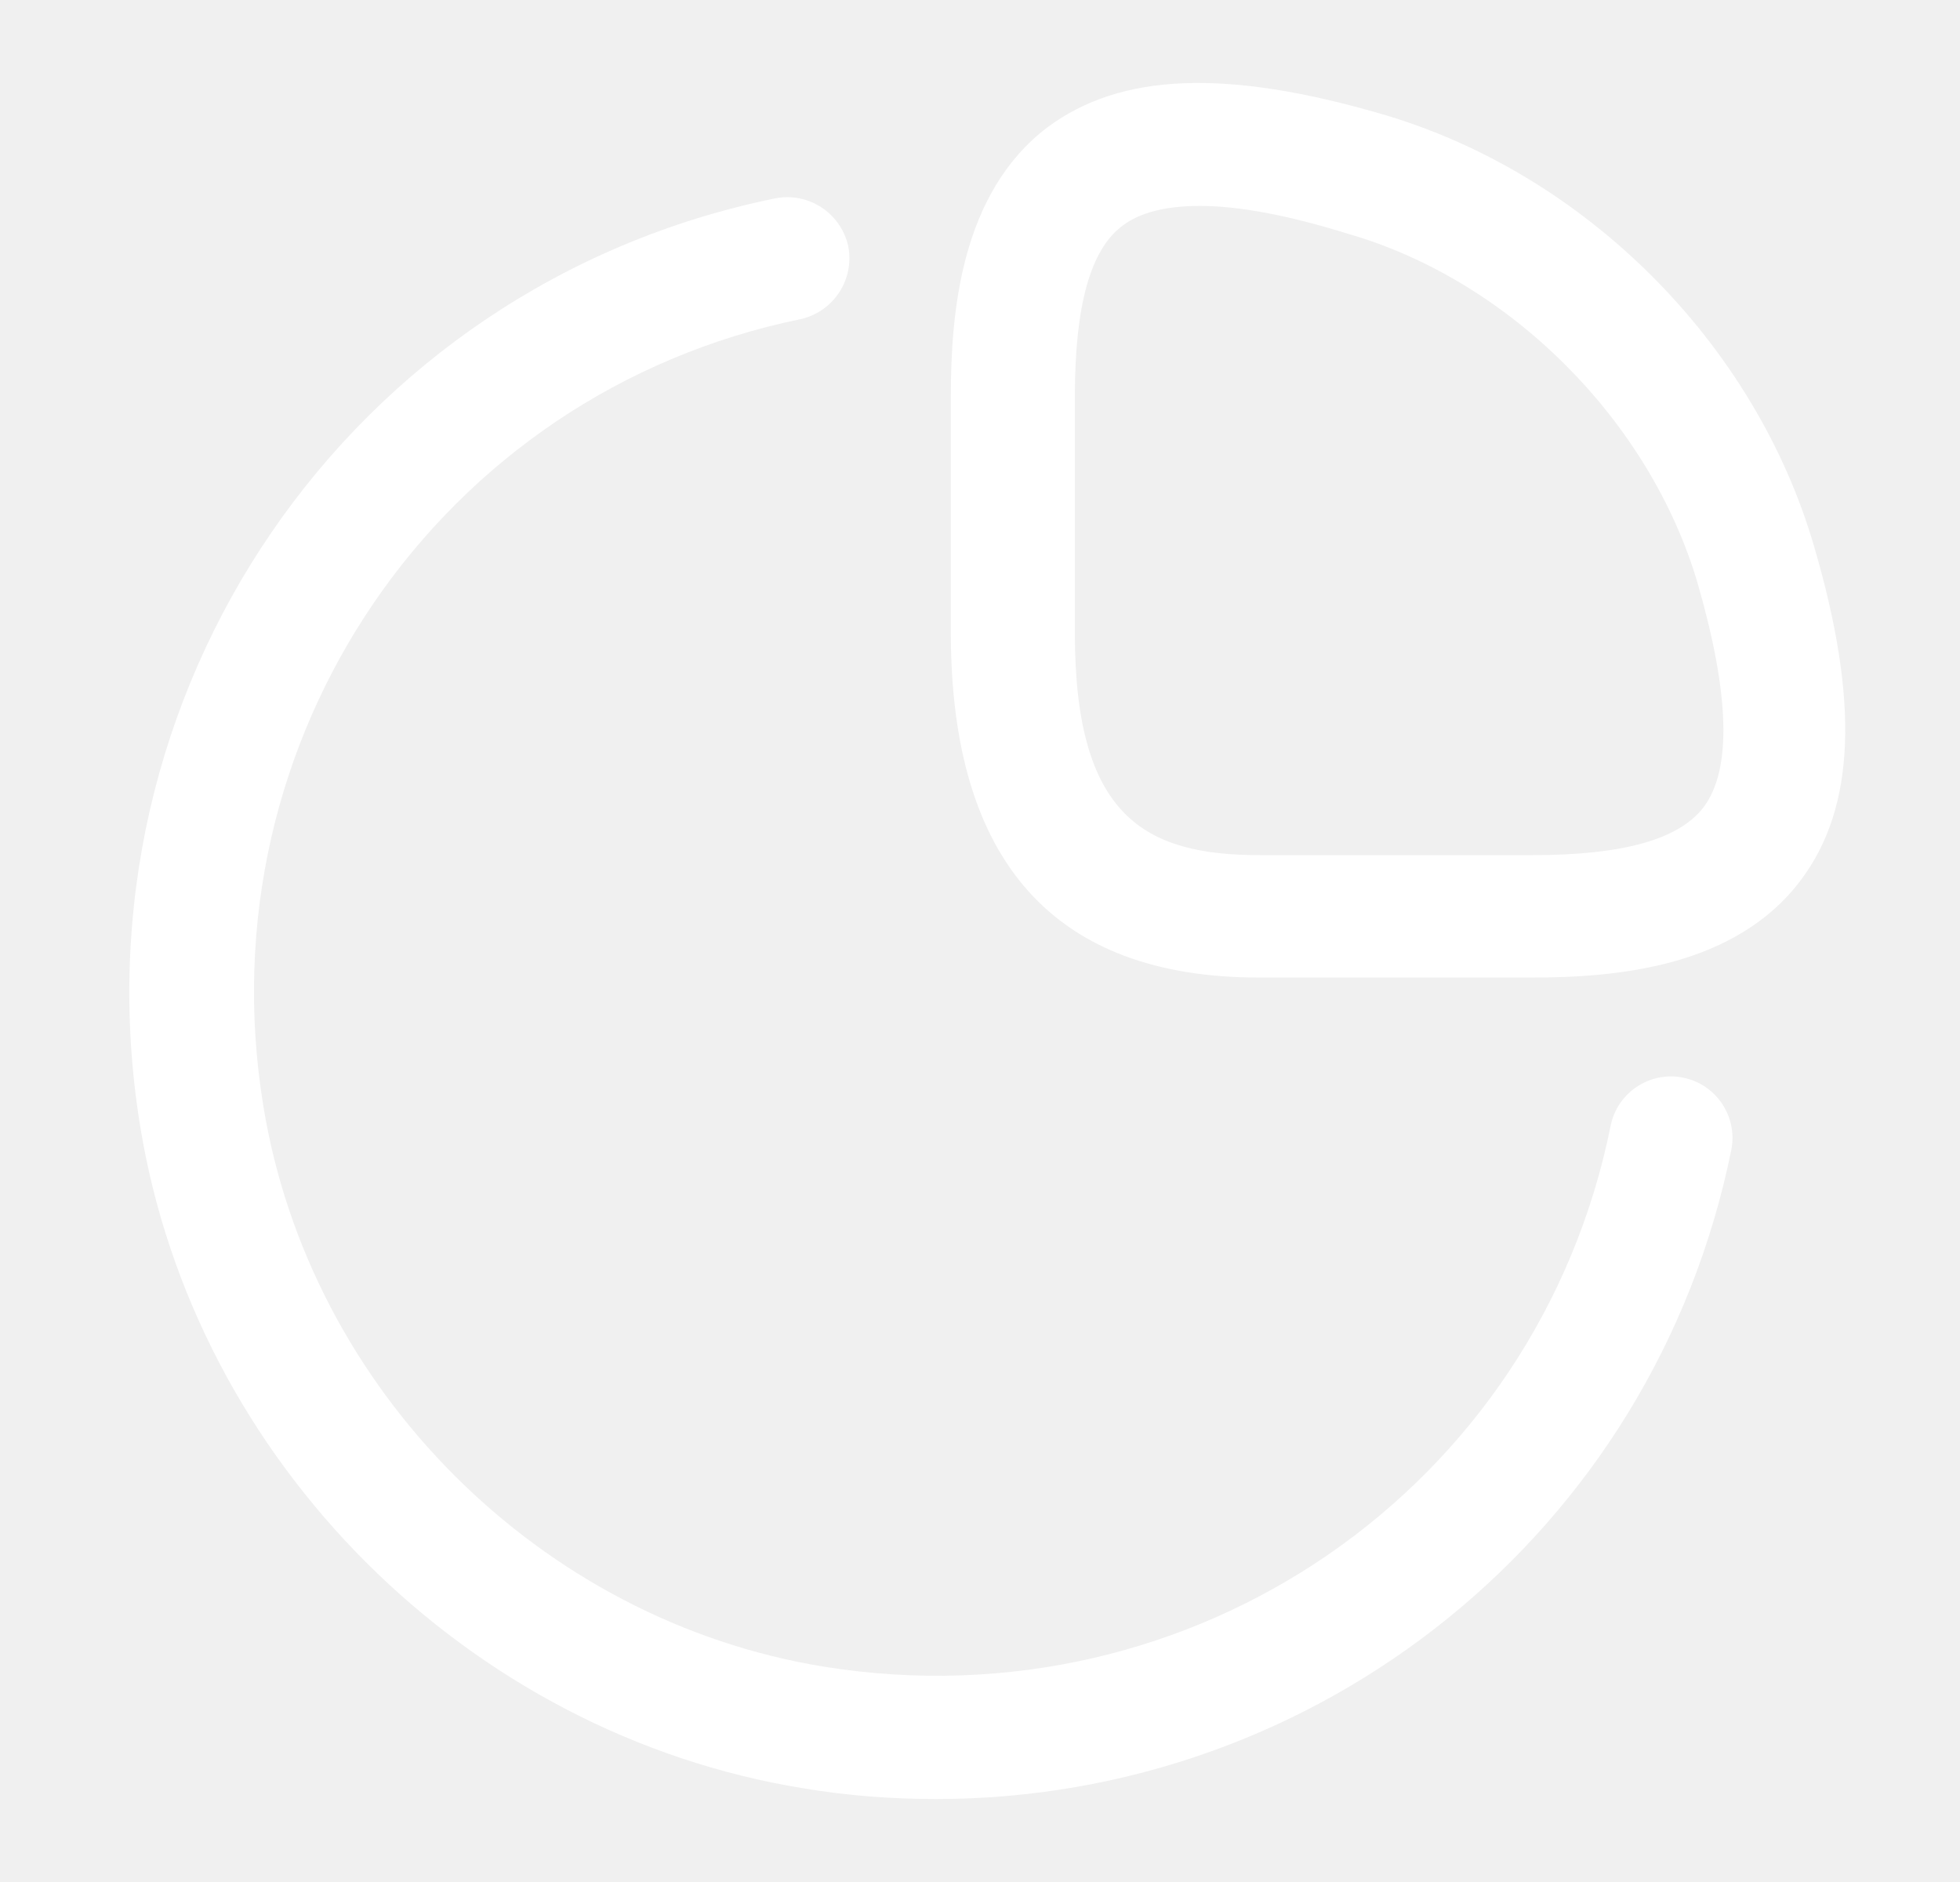
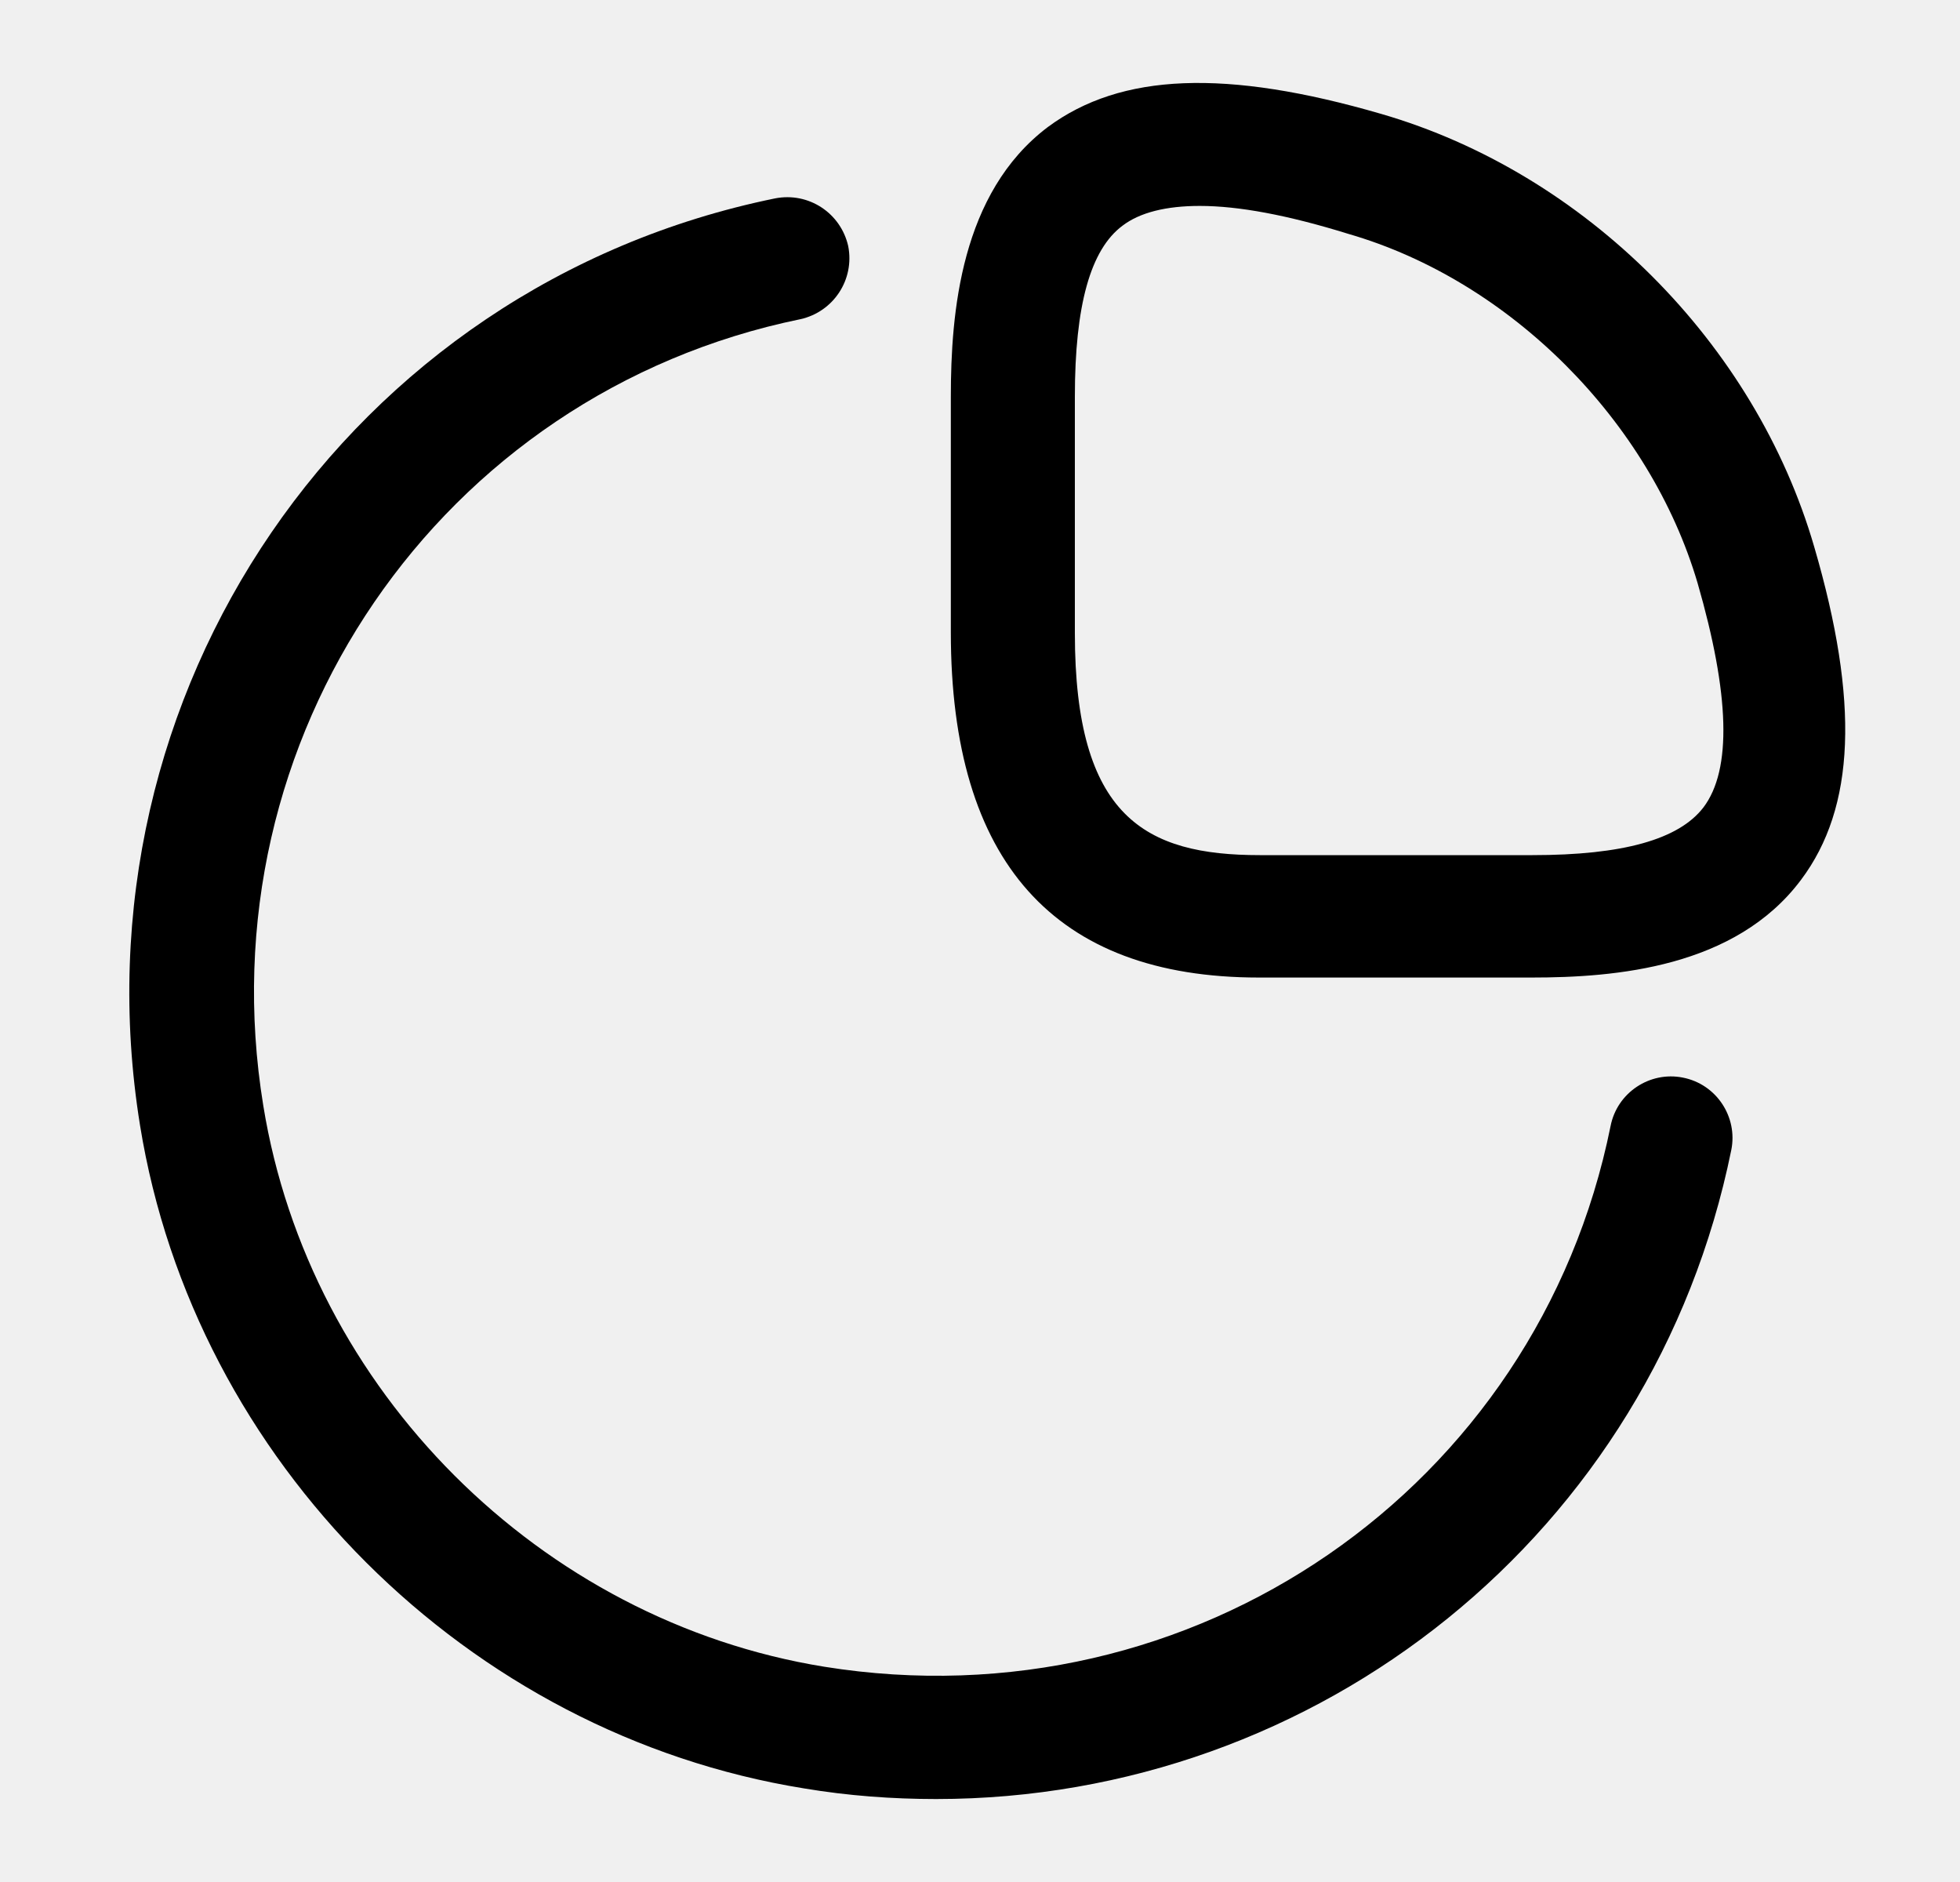
- <svg xmlns="http://www.w3.org/2000/svg" width="25" height="24" viewBox="0 0 25 24" fill="none">
-   <path d="M19.536 12.466H16.058C13.448 12.466 12.128 10.989 12.128 8.065V5.058C12.128 3.989 12.254 2.459 13.364 1.621C14.297 0.929 15.638 0.877 17.619 1.453C20.218 2.207 22.387 4.376 23.141 6.975C23.717 8.945 23.665 10.297 22.973 11.219C22.135 12.34 20.605 12.466 19.536 12.466ZM15.303 2.626C14.873 2.626 14.538 2.71 14.318 2.878C13.909 3.182 13.71 3.894 13.71 5.058V8.075C13.71 10.423 14.611 10.905 16.068 10.905H19.547C20.7 10.905 21.412 10.706 21.727 10.297C22.093 9.815 22.062 8.851 21.653 7.436C21.045 5.372 19.264 3.58 17.2 2.983C16.424 2.742 15.796 2.626 15.303 2.626Z" fill="white" />
-   <path d="M11.94 22.942C11.385 22.942 10.819 22.901 10.253 22.806C5.967 22.115 2.478 18.636 1.786 14.35C0.895 8.838 4.448 3.641 9.886 2.53C10.316 2.446 10.724 2.718 10.819 3.138C10.903 3.567 10.63 3.976 10.211 4.07C5.611 5.013 2.593 9.414 3.358 14.098C3.945 17.724 6.889 20.669 10.515 21.255C15.22 22.01 19.61 18.982 20.543 14.36C20.627 13.931 21.046 13.658 21.465 13.742C21.895 13.826 22.167 14.245 22.083 14.664C21.088 19.558 16.813 22.942 11.94 22.942Z" fill="white" />
+ <svg xmlns="http://www.w3.org/2000/svg" width="25" height="24" viewBox="0 0 25 24" fill="none" style="color:currentColor">
+   <path d="M19.536 12.466H16.058C13.448 12.466 12.128 10.989 12.128 8.065V5.058C12.128 3.989 12.254 2.459 13.364 1.621C14.297 0.929 15.638 0.877 17.619 1.453C20.218 2.207 22.387 4.376 23.141 6.975C23.717 8.945 23.665 10.297 22.973 11.219C22.135 12.34 20.605 12.466 19.536 12.466ZM15.303 2.626C14.873 2.626 14.538 2.71 14.318 2.878C13.909 3.182 13.71 3.894 13.71 5.058V8.075C13.71 10.423 14.611 10.905 16.068 10.905H19.547C20.7 10.905 21.412 10.706 21.727 10.297C22.093 9.815 22.062 8.851 21.653 7.436C21.045 5.372 19.264 3.58 17.2 2.983C16.424 2.742 15.796 2.626 15.303 2.626Z" fill="currentColor" />
+   <path d="M11.94 22.942C11.385 22.942 10.819 22.901 10.253 22.806C5.967 22.115 2.478 18.636 1.786 14.35C0.895 8.838 4.448 3.641 9.886 2.53C10.316 2.446 10.724 2.718 10.819 3.138C10.903 3.567 10.63 3.976 10.211 4.07C5.611 5.013 2.593 9.414 3.358 14.098C3.945 17.724 6.889 20.669 10.515 21.255C15.22 22.01 19.61 18.982 20.543 14.36C20.627 13.931 21.046 13.658 21.465 13.742C21.895 13.826 22.167 14.245 22.083 14.664C21.088 19.558 16.813 22.942 11.94 22.942Z" fill="currentColor" />
</svg>
